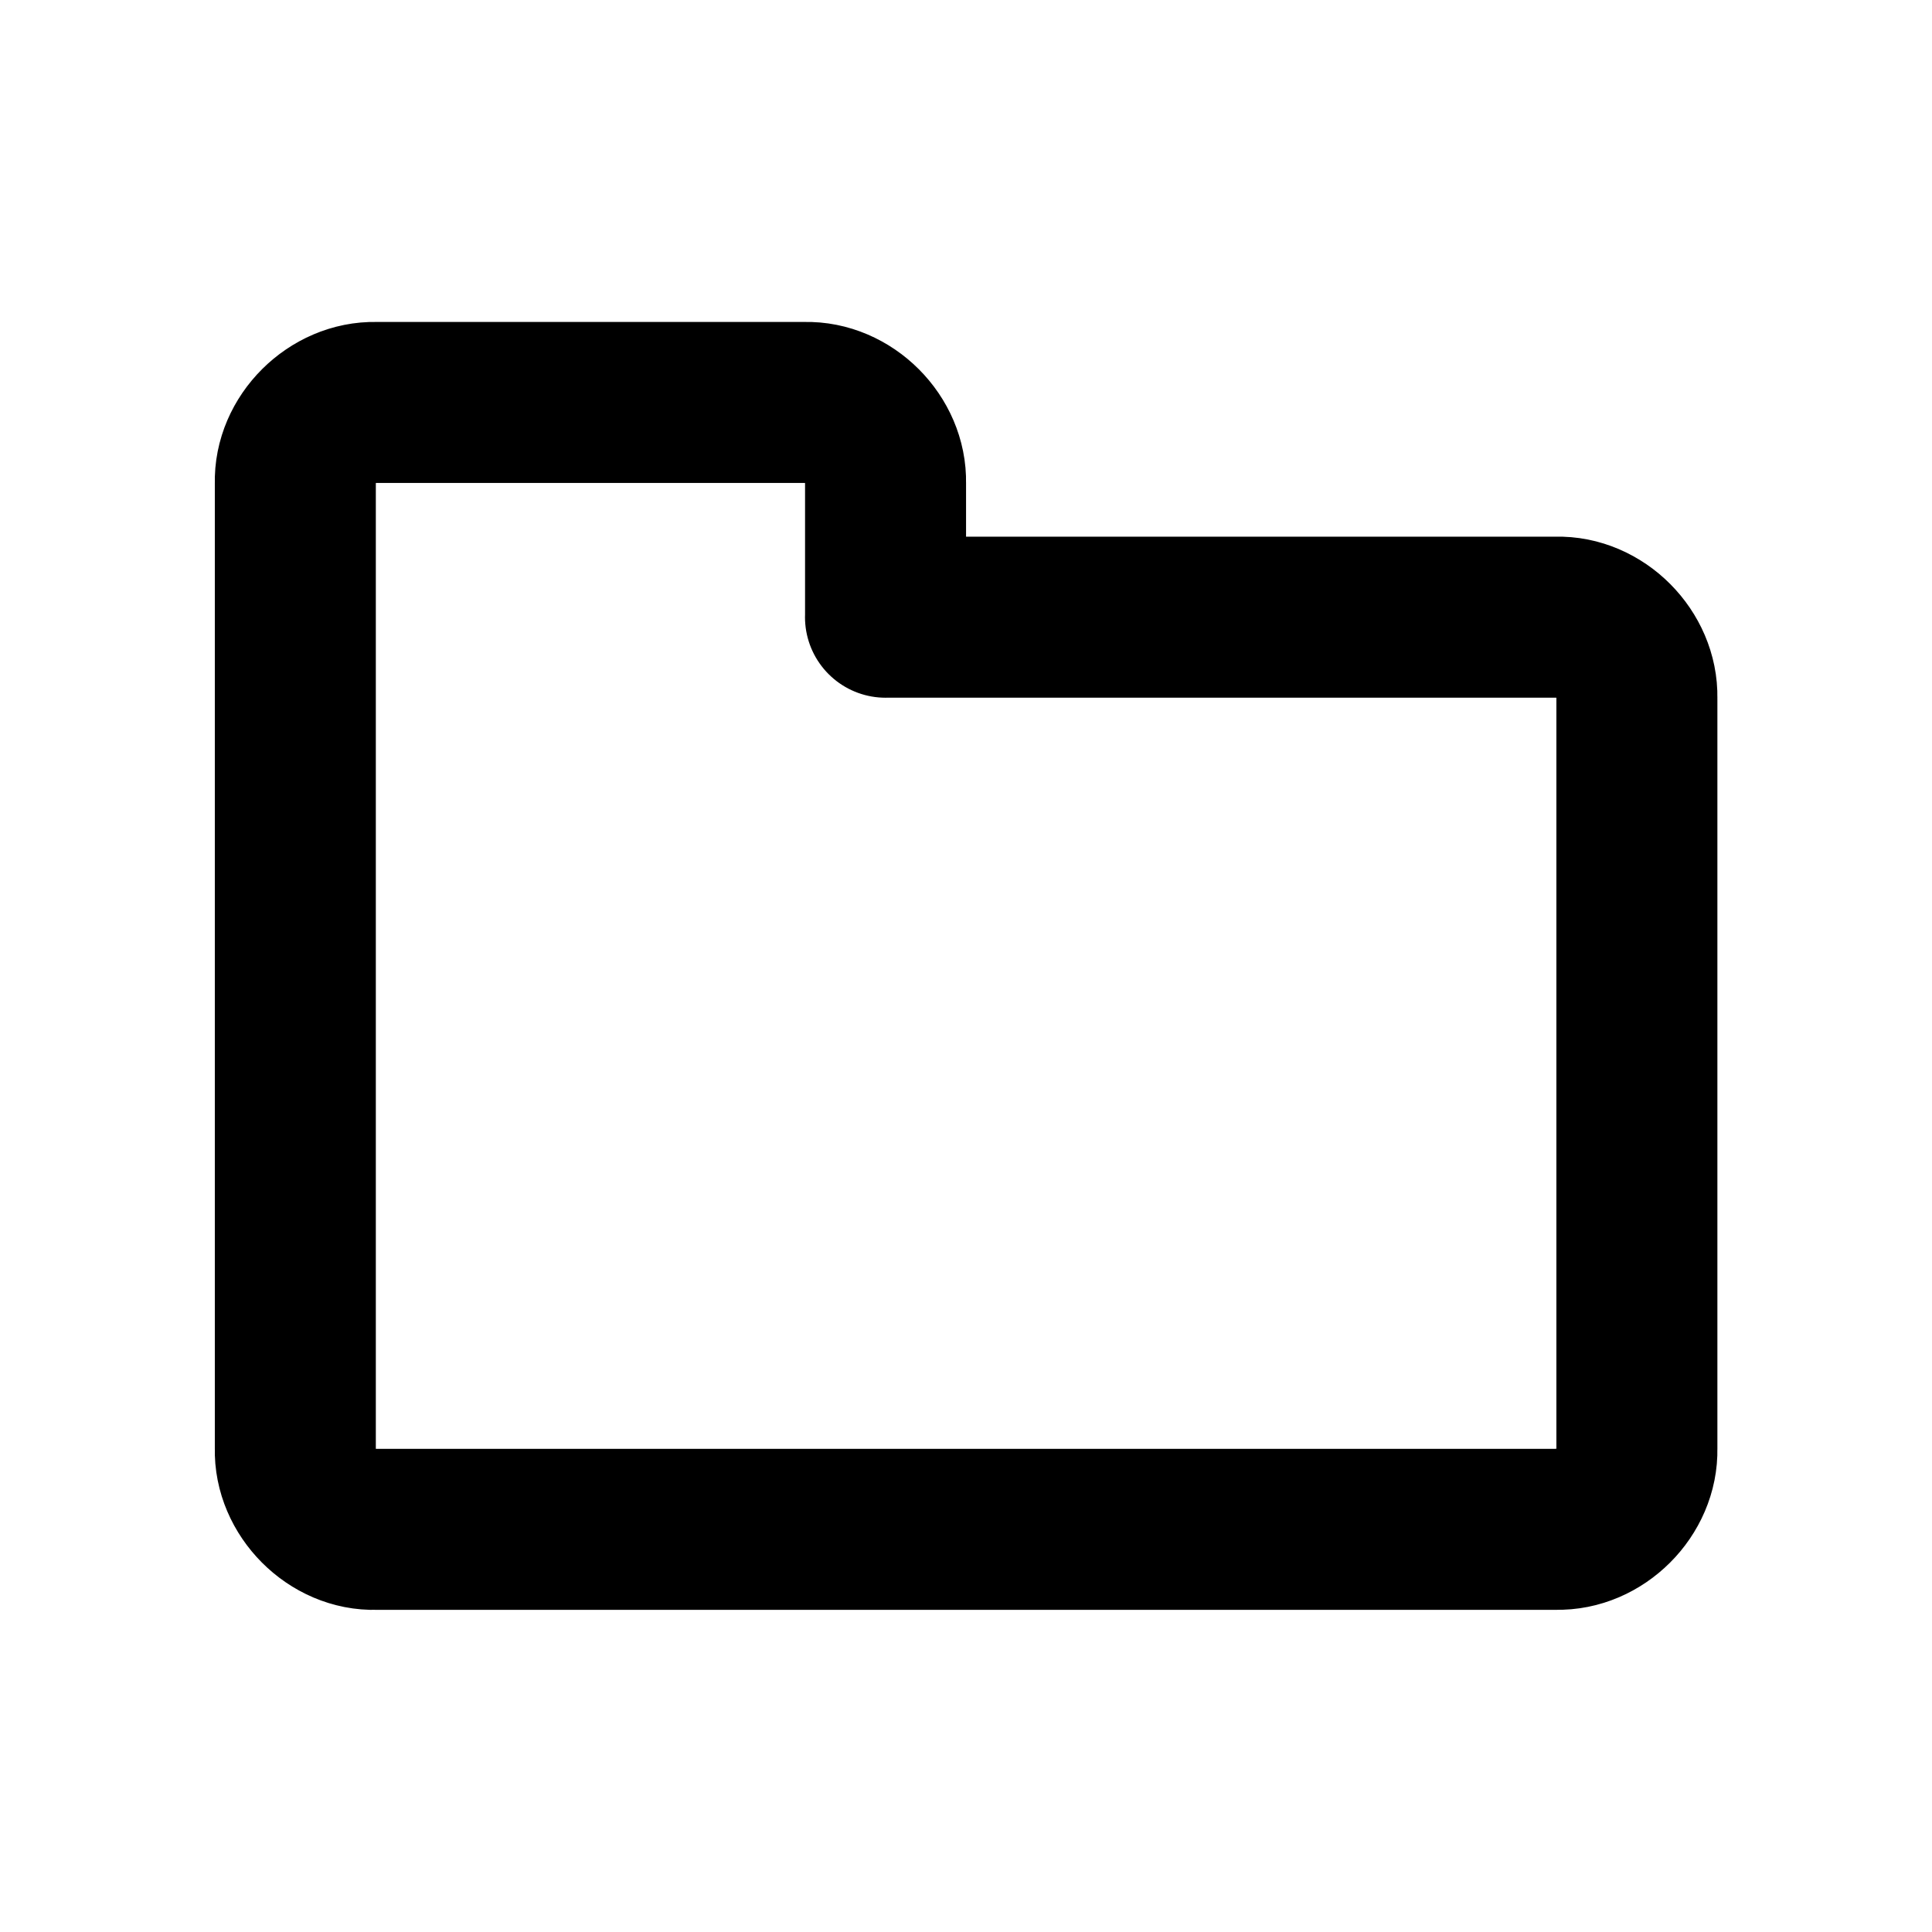
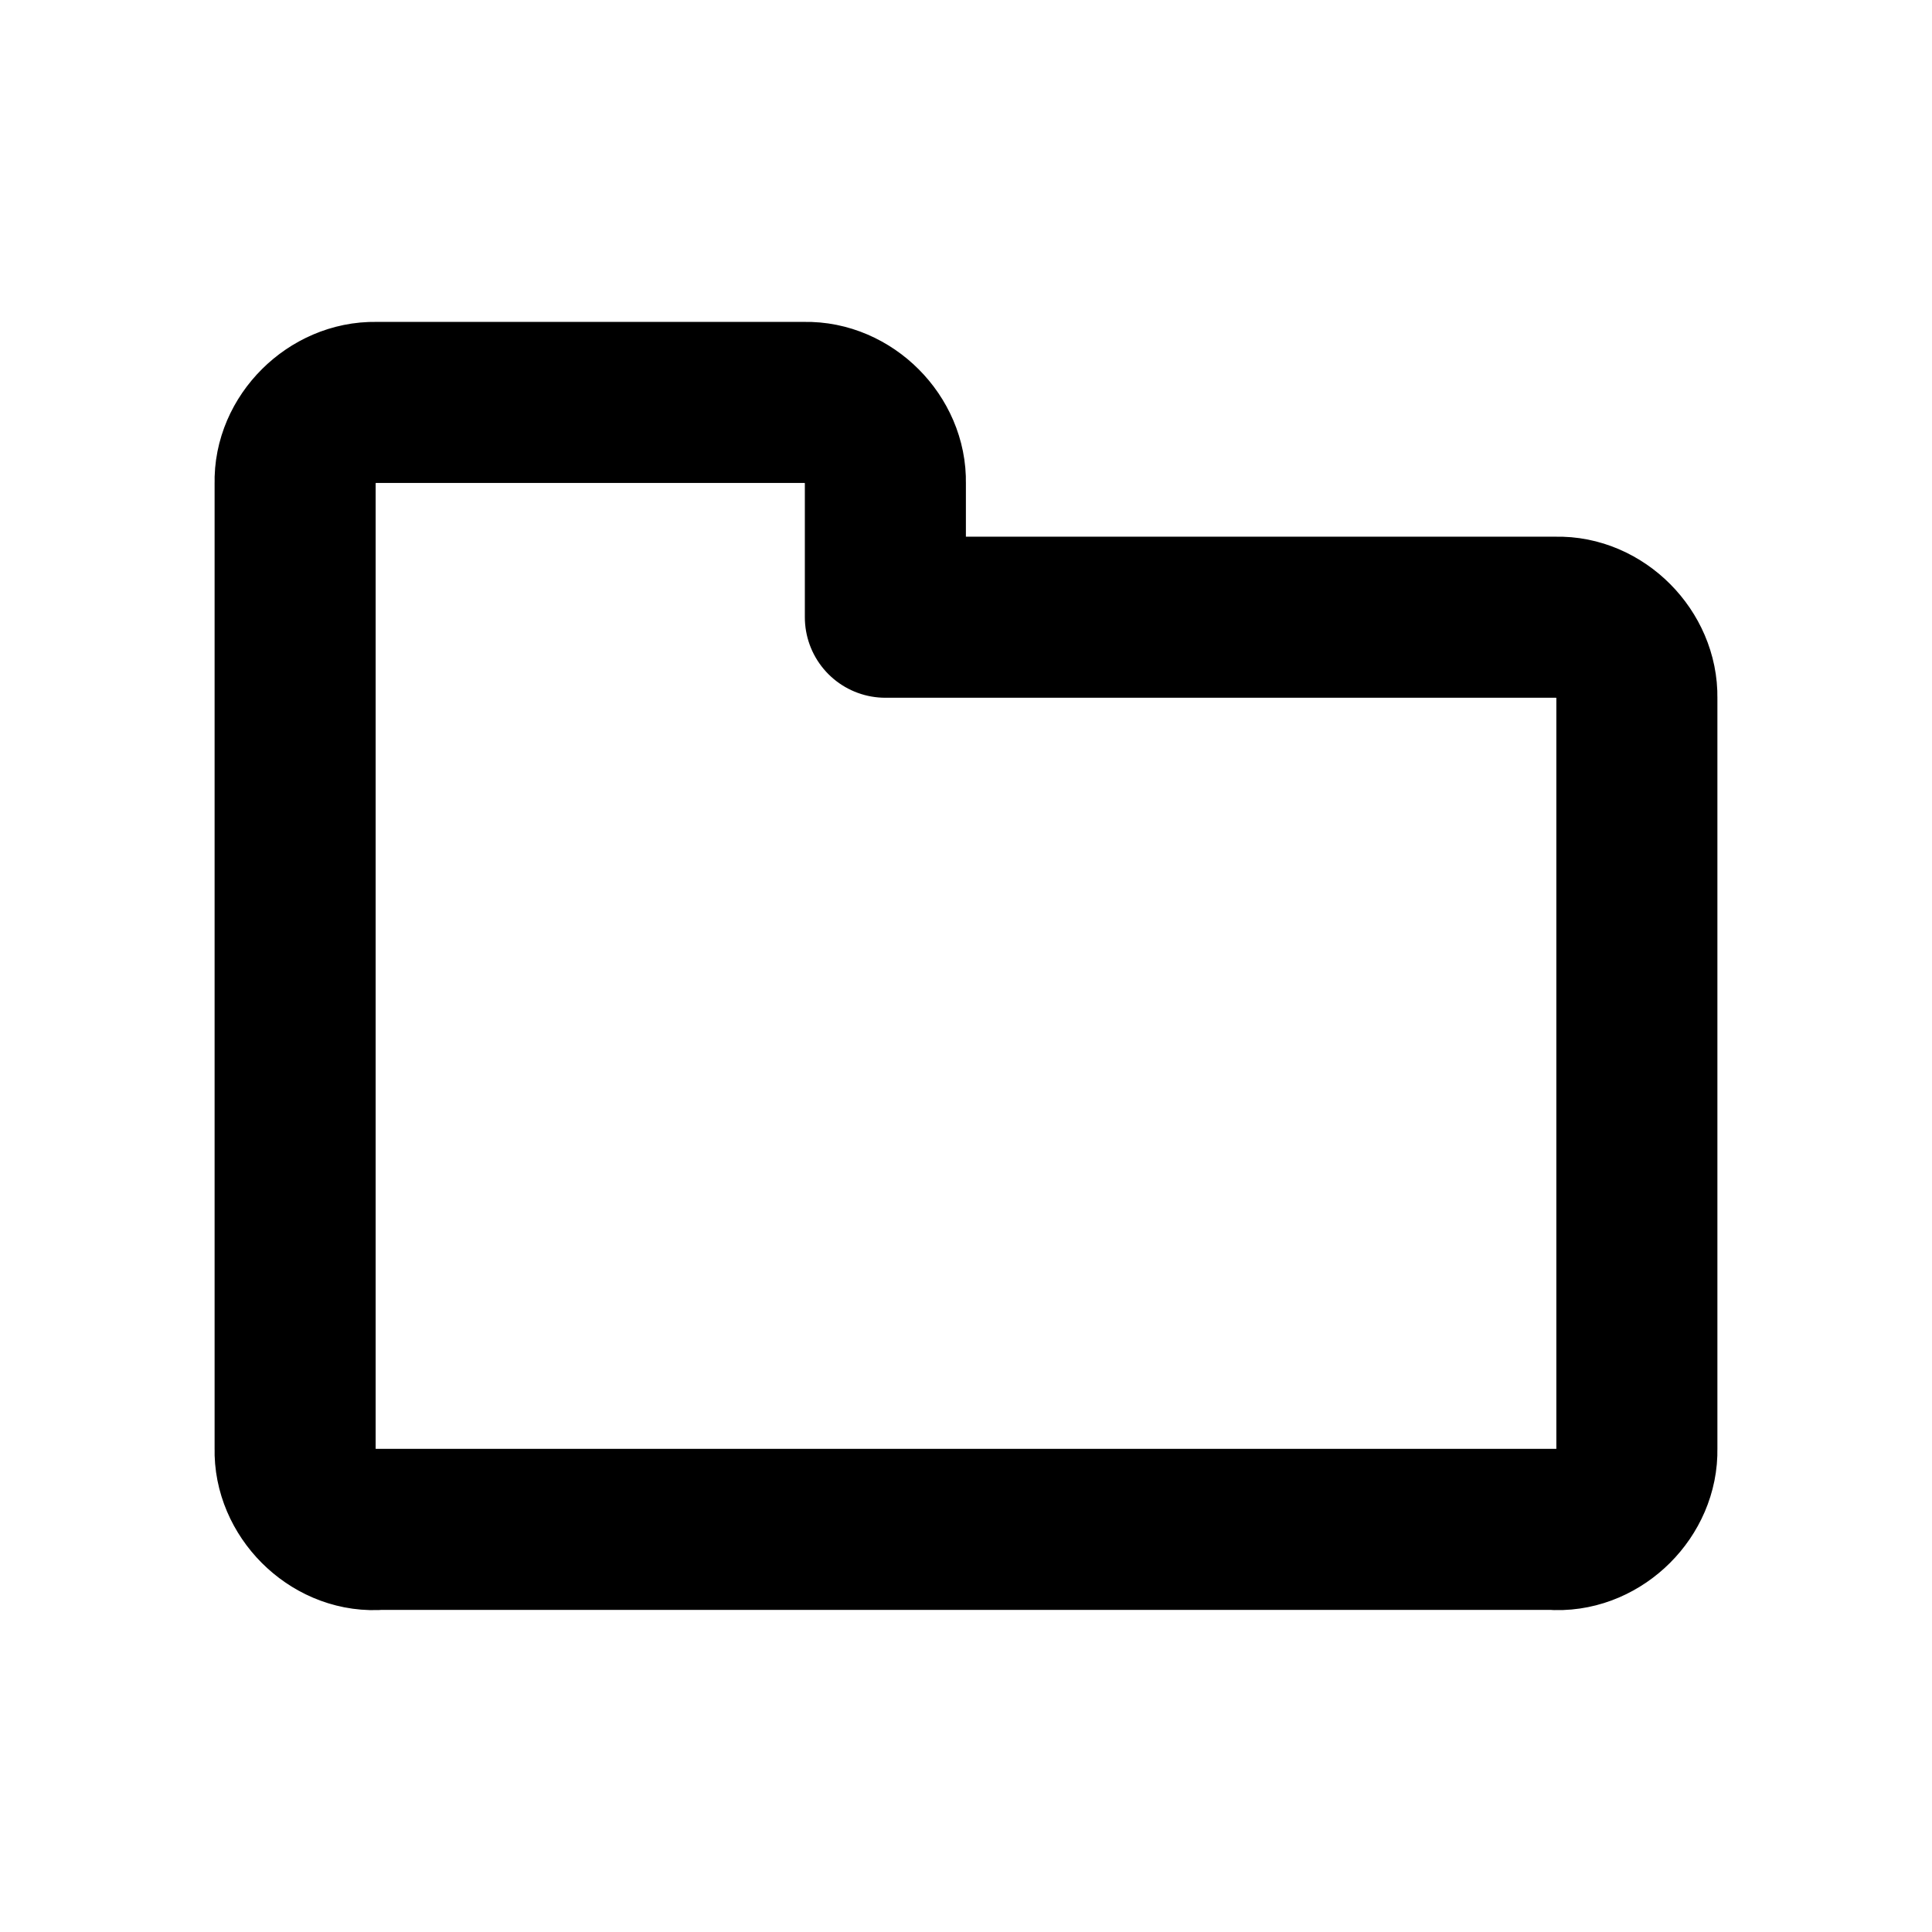
- <svg xmlns="http://www.w3.org/2000/svg" width="36mm" height="36mm" viewBox="0 0 36 36" version="1.1" id="svg8">
-   <defs id="defs2">
-     <pattern id="EMFhbasepattern" patternUnits="userSpaceOnUse" width="6" height="6" x="0" y="0" />
-     <pattern id="EMFhbasepattern-6" patternUnits="userSpaceOnUse" width="6" height="6" x="0" y="0" />
-     <pattern id="EMFhbasepattern-3" patternUnits="userSpaceOnUse" width="6" height="6" x="0" y="0" />
-     <pattern id="EMFhbasepattern-69" patternUnits="userSpaceOnUse" width="6" height="6" x="0" y="0" />
-     <pattern id="EMFhbasepattern-4" patternUnits="userSpaceOnUse" width="6" height="6" x="0" y="0" />
-   </defs>
-   <g id="layer1">
-     <path style="fill:none;stroke:none;stroke-width:0.013px;stroke-linecap:round;stroke-linejoin:round;stroke-miterlimit:4;stroke-dasharray:none;stroke-opacity:1" d="M 0,36 H 36 V 0 H 0 Z" id="path1581" />
-     <path id="path1603" style="fill:none;stroke:#000000;stroke-width:3;stroke-linecap:round;stroke-linejoin:round;stroke-miterlimit:4;stroke-dasharray:none;stroke-opacity:1" d="M 29.002,11.5 H 16.5 m 14.001,1.499 c 0.017,-0.8 -0.695,-1.522 -1.5,-1.499 m 1.5,15.497 V 12.999 m -1.5,15.497 c 0.802,0.021 1.52,-0.696 1.5,-1.499 M 7.003,28.497 H 29.002 M 5.503,26.998 c -0.023,0.799 0.697,1.526 1.5,1.499 M 5.503,8.998 V 26.998 M 7.003,7.499 C 6.202,7.48 5.48,8.194 5.503,8.998 M 15.001,7.499 H 7.003 m 9.498,1.499 c 0.019,-0.802 -0.696,-1.52 -1.5,-1.499 m 1.5,4.002 V 8.998" />
-   </g>
+ <svg xmlns="http://www.w3.org/2000/svg" width="36" height="36" viewBox="0 0 9.525 9.525" version="1.1" id="svg8">
+   <defs id="defs2" />
+   <path id="path2" style="fill:none;stroke:#000000;stroke-width:0.794;stroke-linecap:round;stroke-linejoin:round;stroke-miterlimit:4;stroke-dasharray:none;stroke-opacity:1" d="m 7.673,3.043 h -3.308 m 3.705,0.397 c 0.004,-0.212 -0.184,-0.403 -0.397,-0.397 m 0.397,4.101 V 3.44 m -0.397,4.101 c 0.212,0.005 0.402,-0.184 0.397,-0.397 M 1.852,7.54 H 7.673 M 1.455,7.144 c -0.006,0.212 0.184,0.404 0.397,0.397 M 1.455,2.381 V 7.144 M 1.852,1.984 C 1.64,1.98 1.449,2.168 1.455,2.381 M 3.968,1.984 H 1.852 M 4.365,2.381 C 4.37,2.169 4.181,1.979 3.968,1.984 M 4.365,3.043 V 2.381" />
+   <path style="fill:none;stroke:none;stroke-width:0;stroke-linecap:round;stroke-linejoin:round;stroke-miterlimit:4;stroke-dasharray:none;stroke-opacity:1" d="M 0,9.525 H 9.525 V 0 H 0 Z" id="path1" />
</svg>
